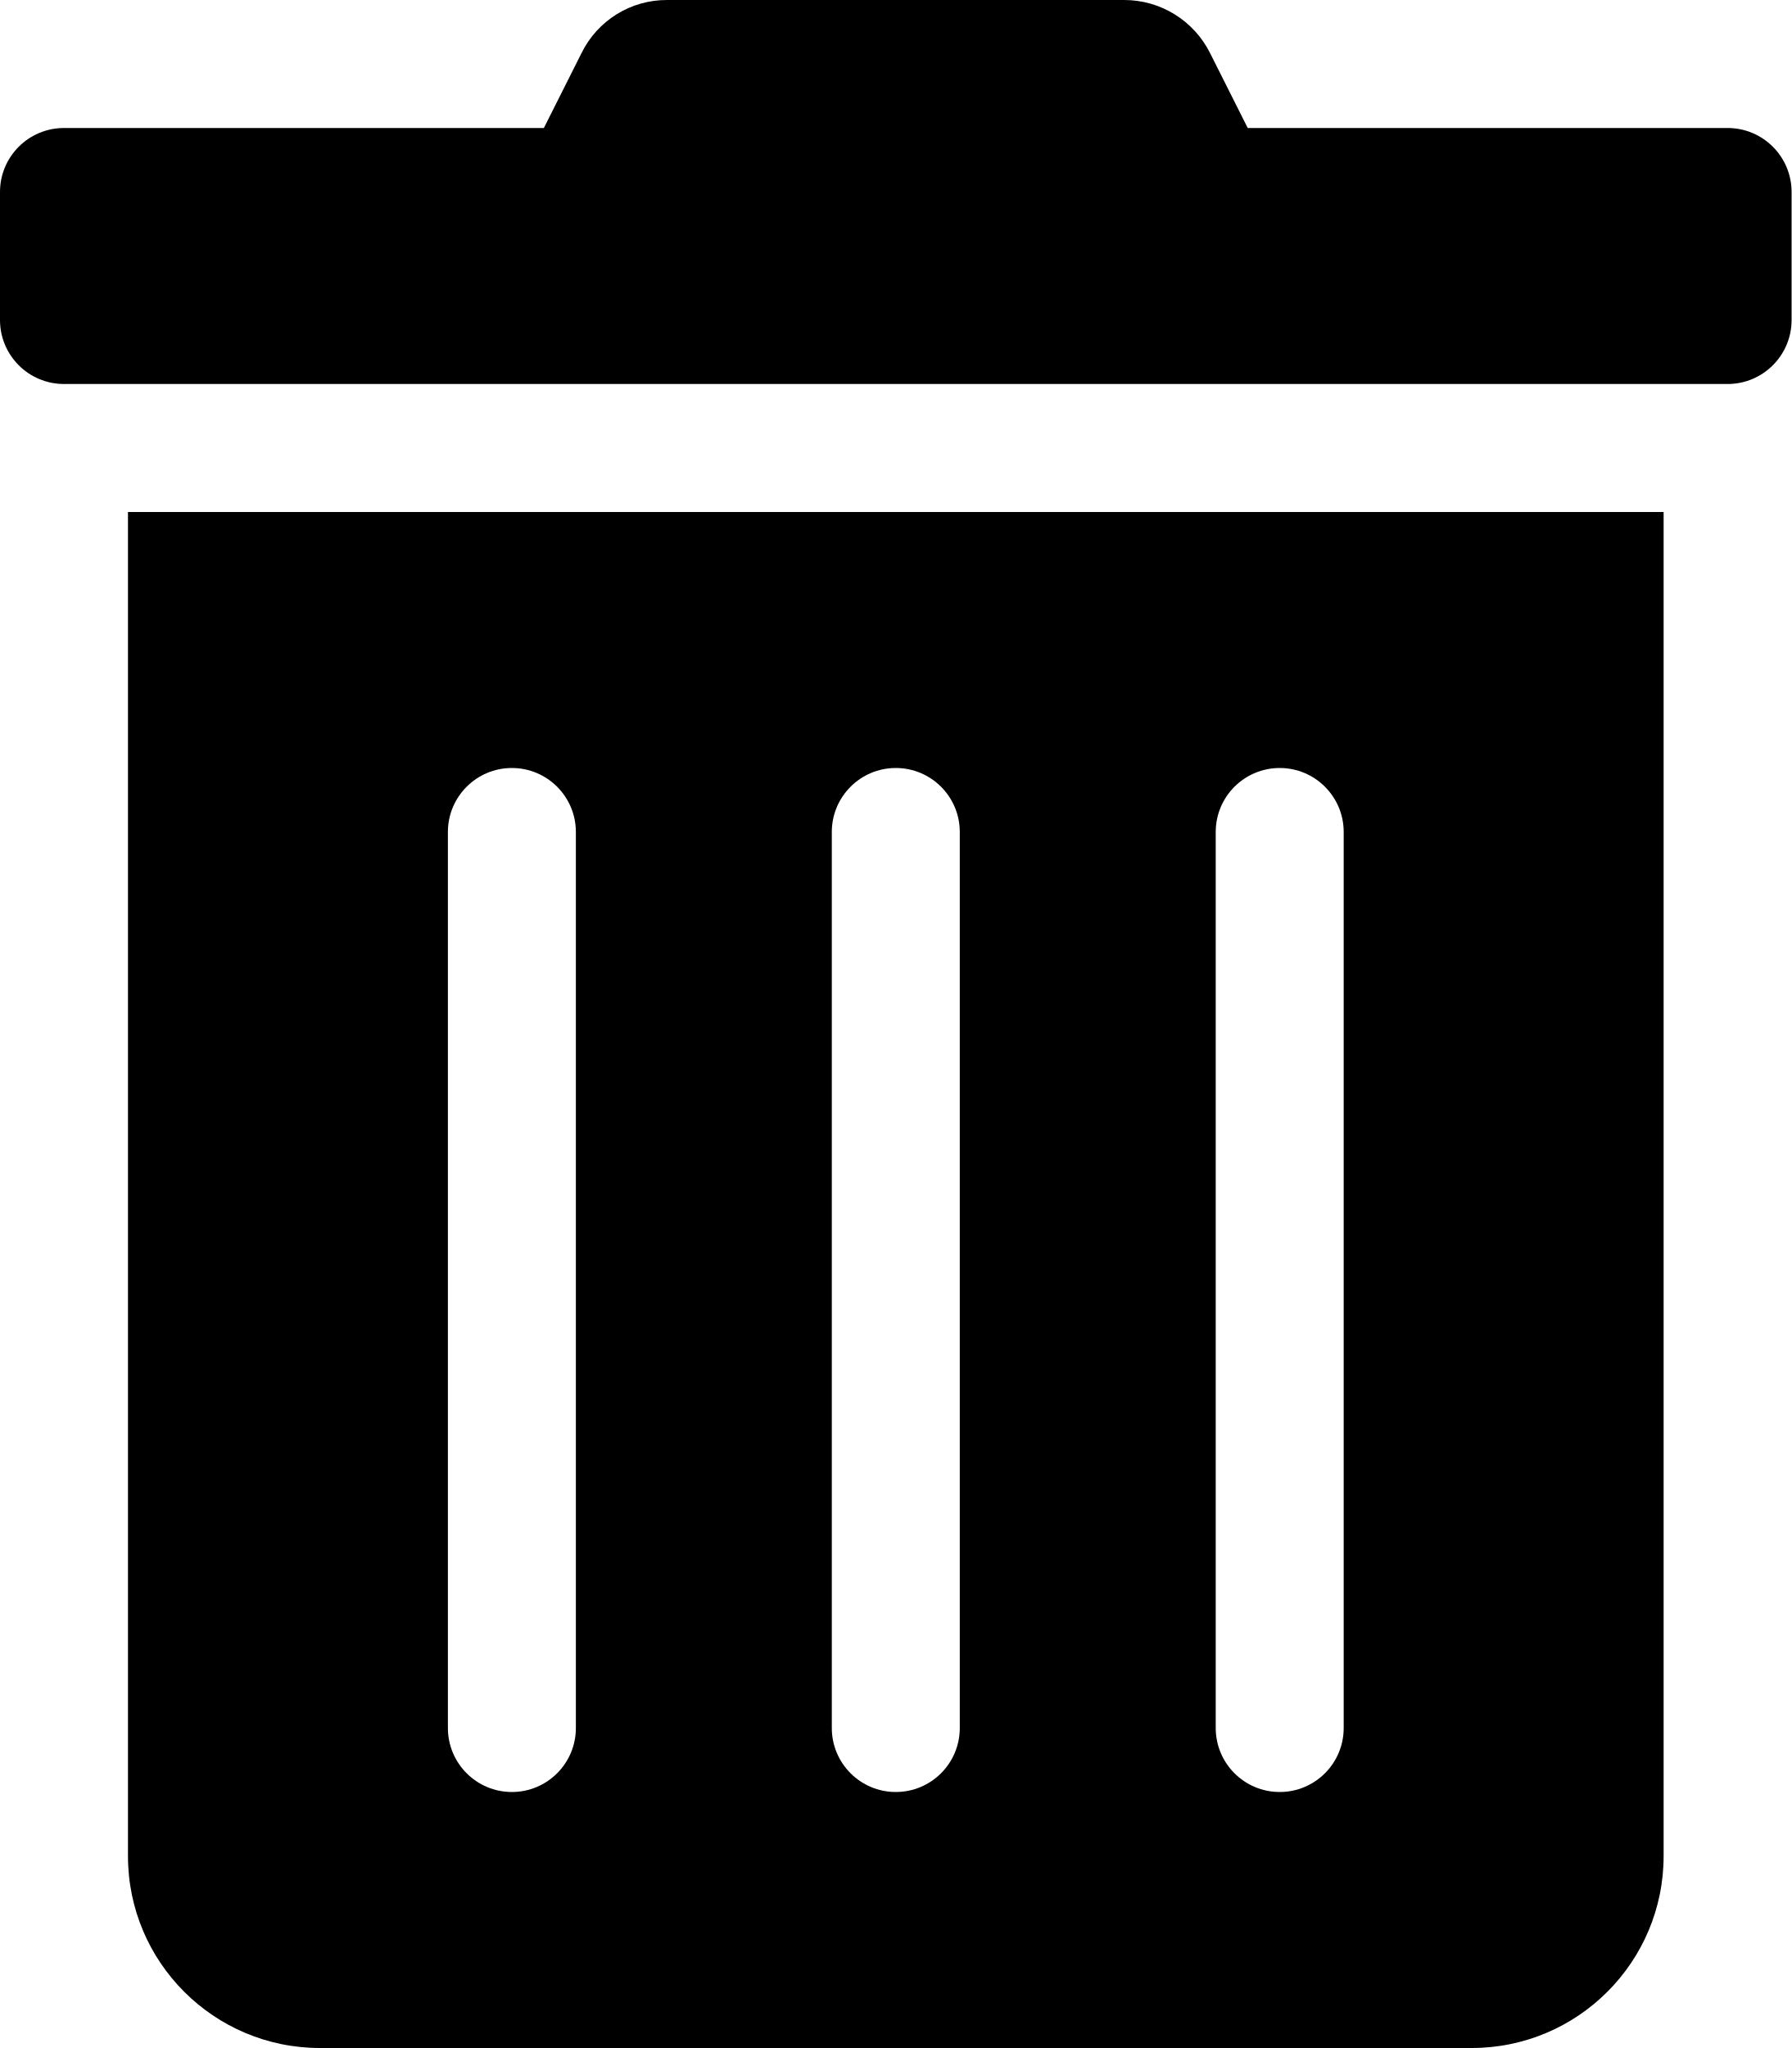
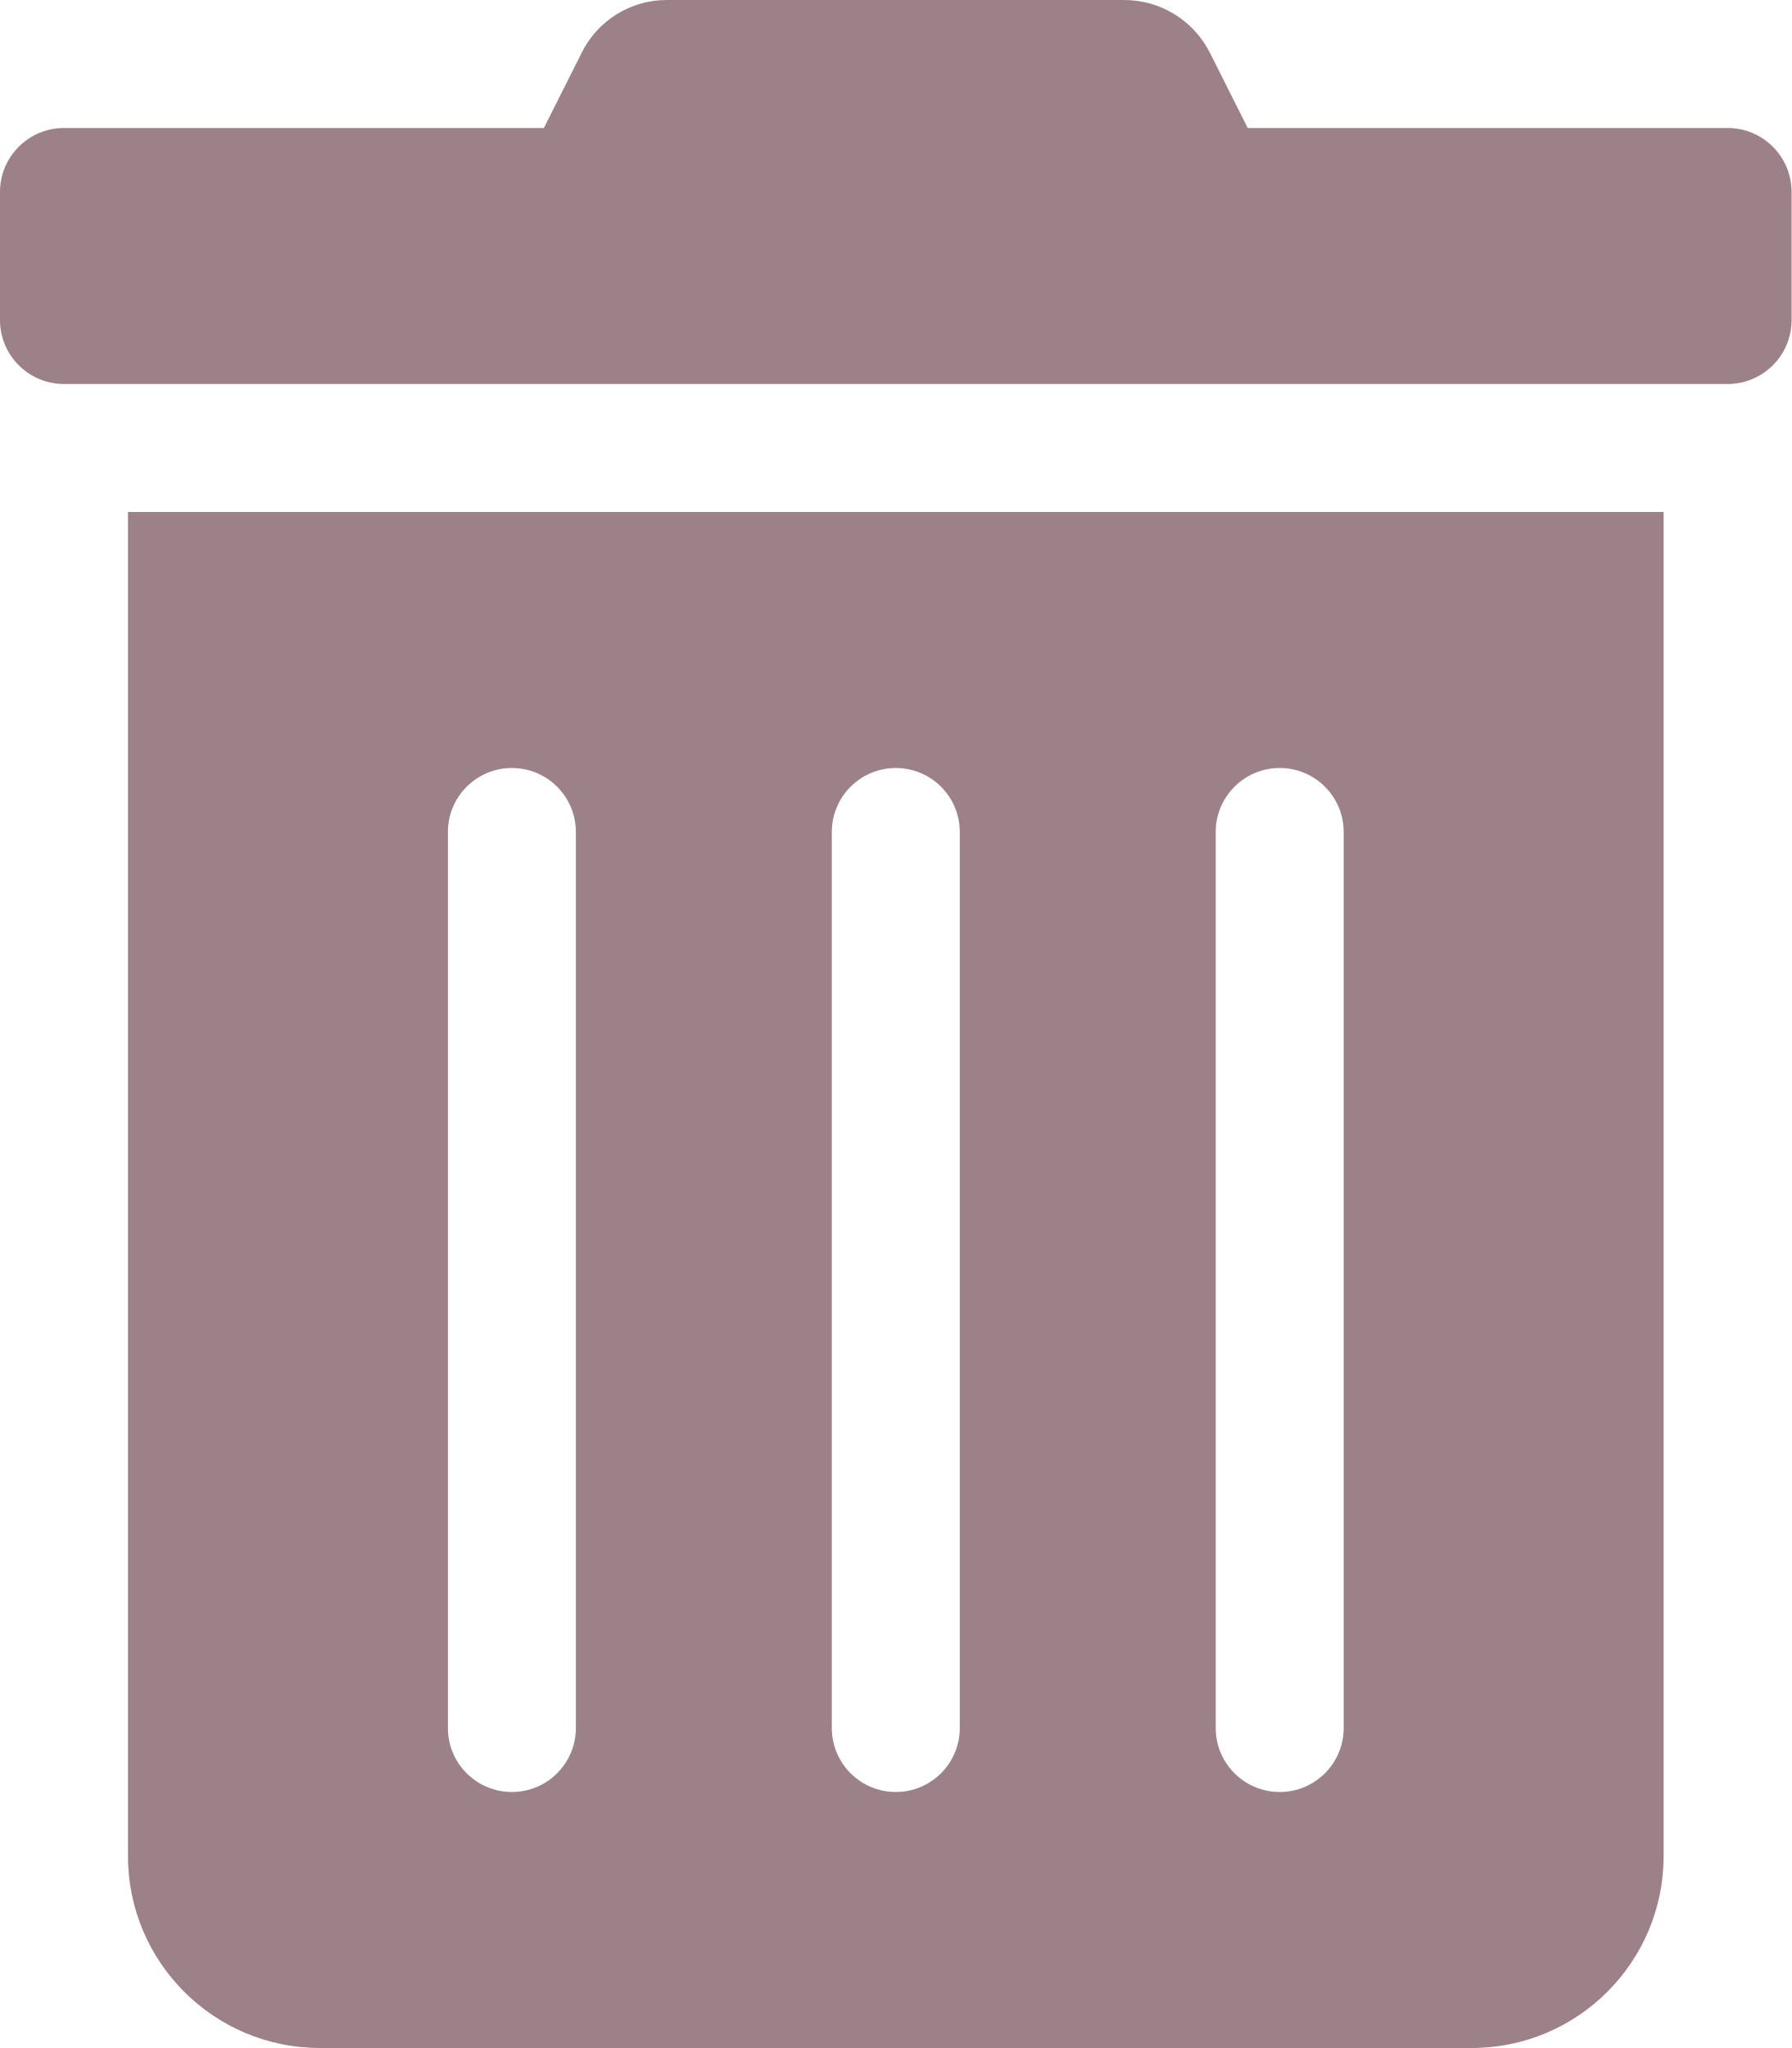
<svg xmlns="http://www.w3.org/2000/svg" aria-hidden="true" focusable="false" data-prefix="fas" data-icon="trash-alt" class="svg-inline--fa fa-trash-alt fa-w-14" role="img" viewBox="0 0 448 512">
-   <path fill="currentColor" d="M32 464a48 48 0 0 0 48 48h288a48 48 0 0 0 48-48V128H32zm272-256a16 16 0 0 1 32 0v224a16 16 0 0 1-32 0zm-96 0a16 16 0 0 1 32 0v224a16 16 0 0 1-32 0zm-96 0a16 16 0 0 1 32 0v224a16 16 0 0 1-32 0zM432 32H312l-9.4-18.7A24 24 0 0 0 281.1 0H166.8a23.72 23.72 0 0 0-21.4 13.3L136 32H16A16 16 0 0 0 0 48v32a16 16 0 0 0 16 16h416a16 16 0 0 0 16-16V48a16 16 0 0 0-16-16z" />
+   <path fill="#9d8189" d="M32 464a48 48 0 0 0 48 48h288a48 48 0 0 0 48-48V128H32zm272-256a16 16 0 0 1 32 0v224a16 16 0 0 1-32 0zm-96 0a16 16 0 0 1 32 0v224a16 16 0 0 1-32 0zm-96 0a16 16 0 0 1 32 0v224a16 16 0 0 1-32 0zM432 32H312l-9.4-18.7A24 24 0 0 0 281.1 0H166.8a23.72 23.72 0 0 0-21.4 13.3L136 32H16A16 16 0 0 0 0 48v32a16 16 0 0 0 16 16h416a16 16 0 0 0 16-16V48a16 16 0 0 0-16-16z" />
</svg>
